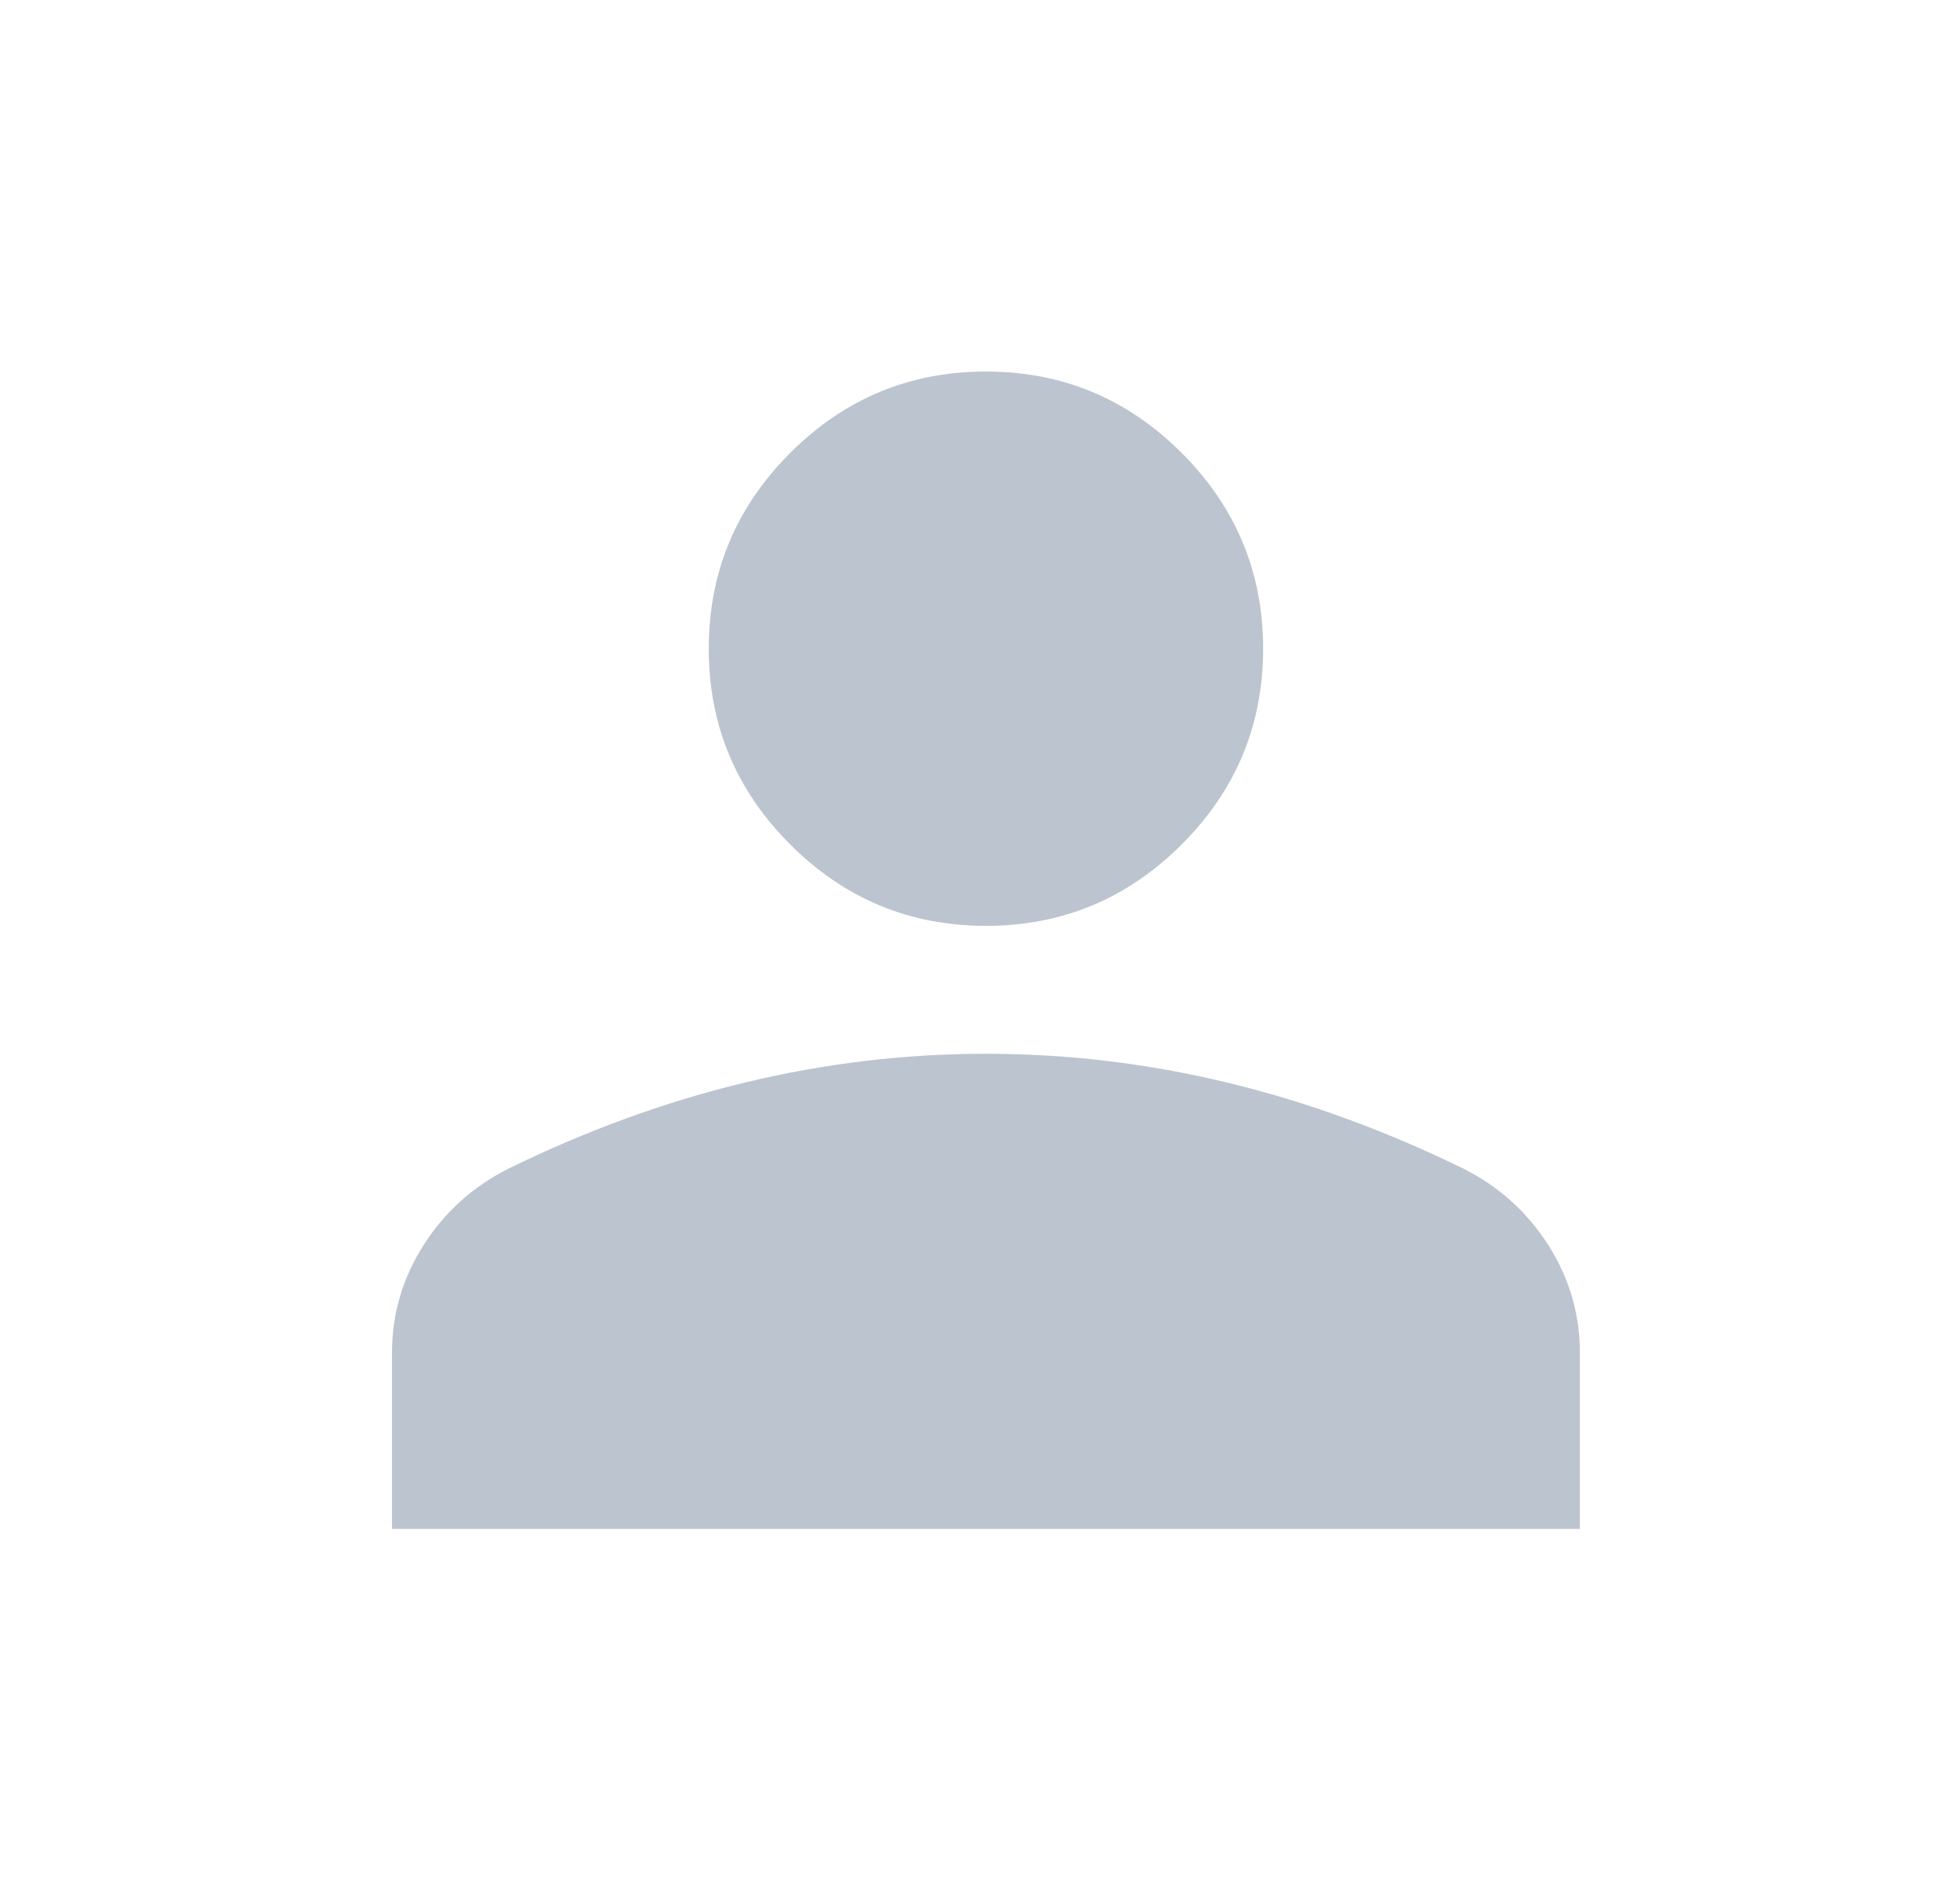
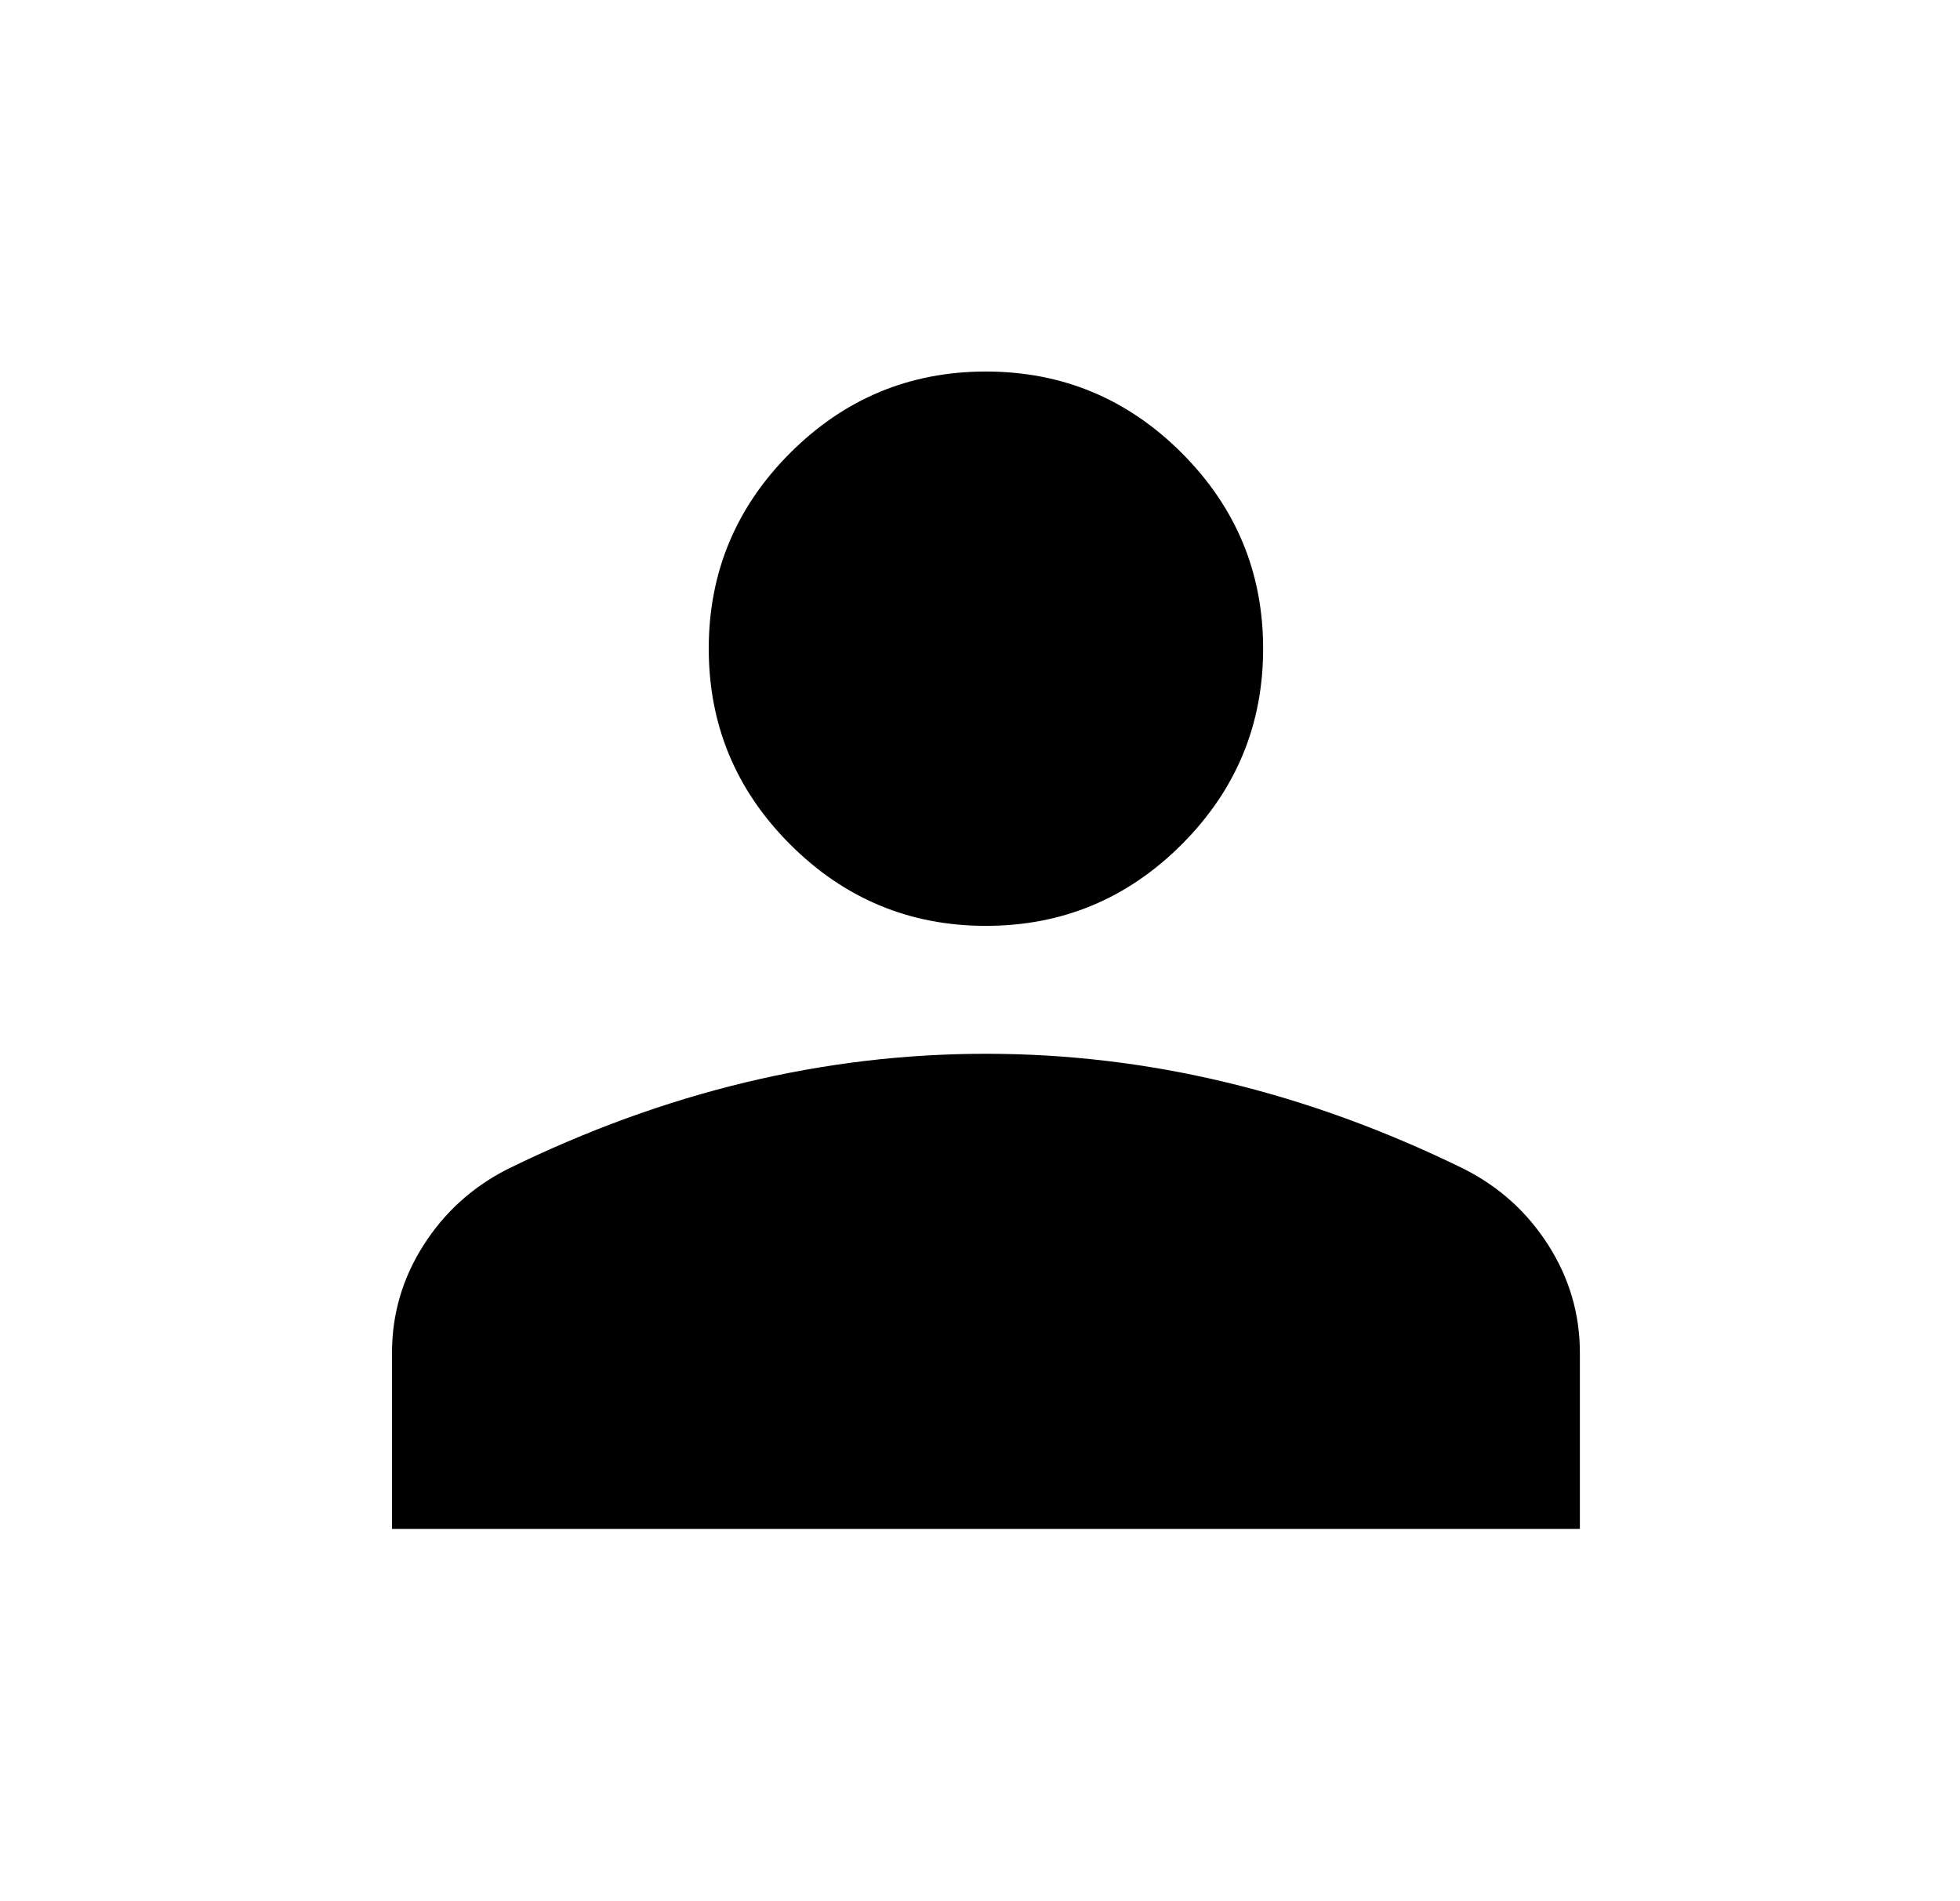
- <svg xmlns="http://www.w3.org/2000/svg" width="33" height="32" viewBox="0 0 33 32" fill="none">
+ <svg xmlns="http://www.w3.org/2000/svg" viewBox="0 0 33 32" fill="none">
  <g id="ic_person_fill_24">
-     <path id="Vector" d="M16.6 15.59C15.317 15.59 14.218 15.133 13.304 14.219C12.39 13.305 11.933 12.206 11.933 10.923C11.933 9.64 12.39 8.541 13.304 7.627C14.218 6.713 15.317 6.256 16.6 6.256C17.883 6.256 18.982 6.713 19.896 7.627C20.81 8.541 21.267 9.64 21.267 10.923C21.267 12.206 20.81 13.305 19.896 14.219C18.982 15.133 17.883 15.59 16.6 15.59ZM6.6 25.744V22.779C6.6 22.127 6.777 21.522 7.132 20.965C7.487 20.409 7.961 19.981 8.554 19.682C9.872 19.036 11.201 18.551 12.542 18.228C13.883 17.905 15.236 17.744 16.6 17.744C17.964 17.744 19.317 17.905 20.658 18.228C21.999 18.551 23.328 19.036 24.646 19.682C25.239 19.981 25.713 20.409 26.068 20.965C26.423 21.522 26.6 22.127 26.6 22.779V25.744H6.6Z" fill="#BCC4CF" />
+     <path id="Vector" d="M16.6 15.59C15.317 15.59 14.218 15.133 13.304 14.219C12.39 13.305 11.933 12.206 11.933 10.923C11.933 9.64 12.39 8.541 13.304 7.627C14.218 6.713 15.317 6.256 16.6 6.256C17.883 6.256 18.982 6.713 19.896 7.627C20.81 8.541 21.267 9.64 21.267 10.923C21.267 12.206 20.81 13.305 19.896 14.219C18.982 15.133 17.883 15.59 16.6 15.59ZM6.6 25.744V22.779C6.6 22.127 6.777 21.522 7.132 20.965C7.487 20.409 7.961 19.981 8.554 19.682C9.872 19.036 11.201 18.551 12.542 18.228C13.883 17.905 15.236 17.744 16.6 17.744C17.964 17.744 19.317 17.905 20.658 18.228C21.999 18.551 23.328 19.036 24.646 19.682C25.239 19.981 25.713 20.409 26.068 20.965C26.423 21.522 26.6 22.127 26.6 22.779V25.744H6.6Z" fill="currentColor" />
  </g>
</svg>
